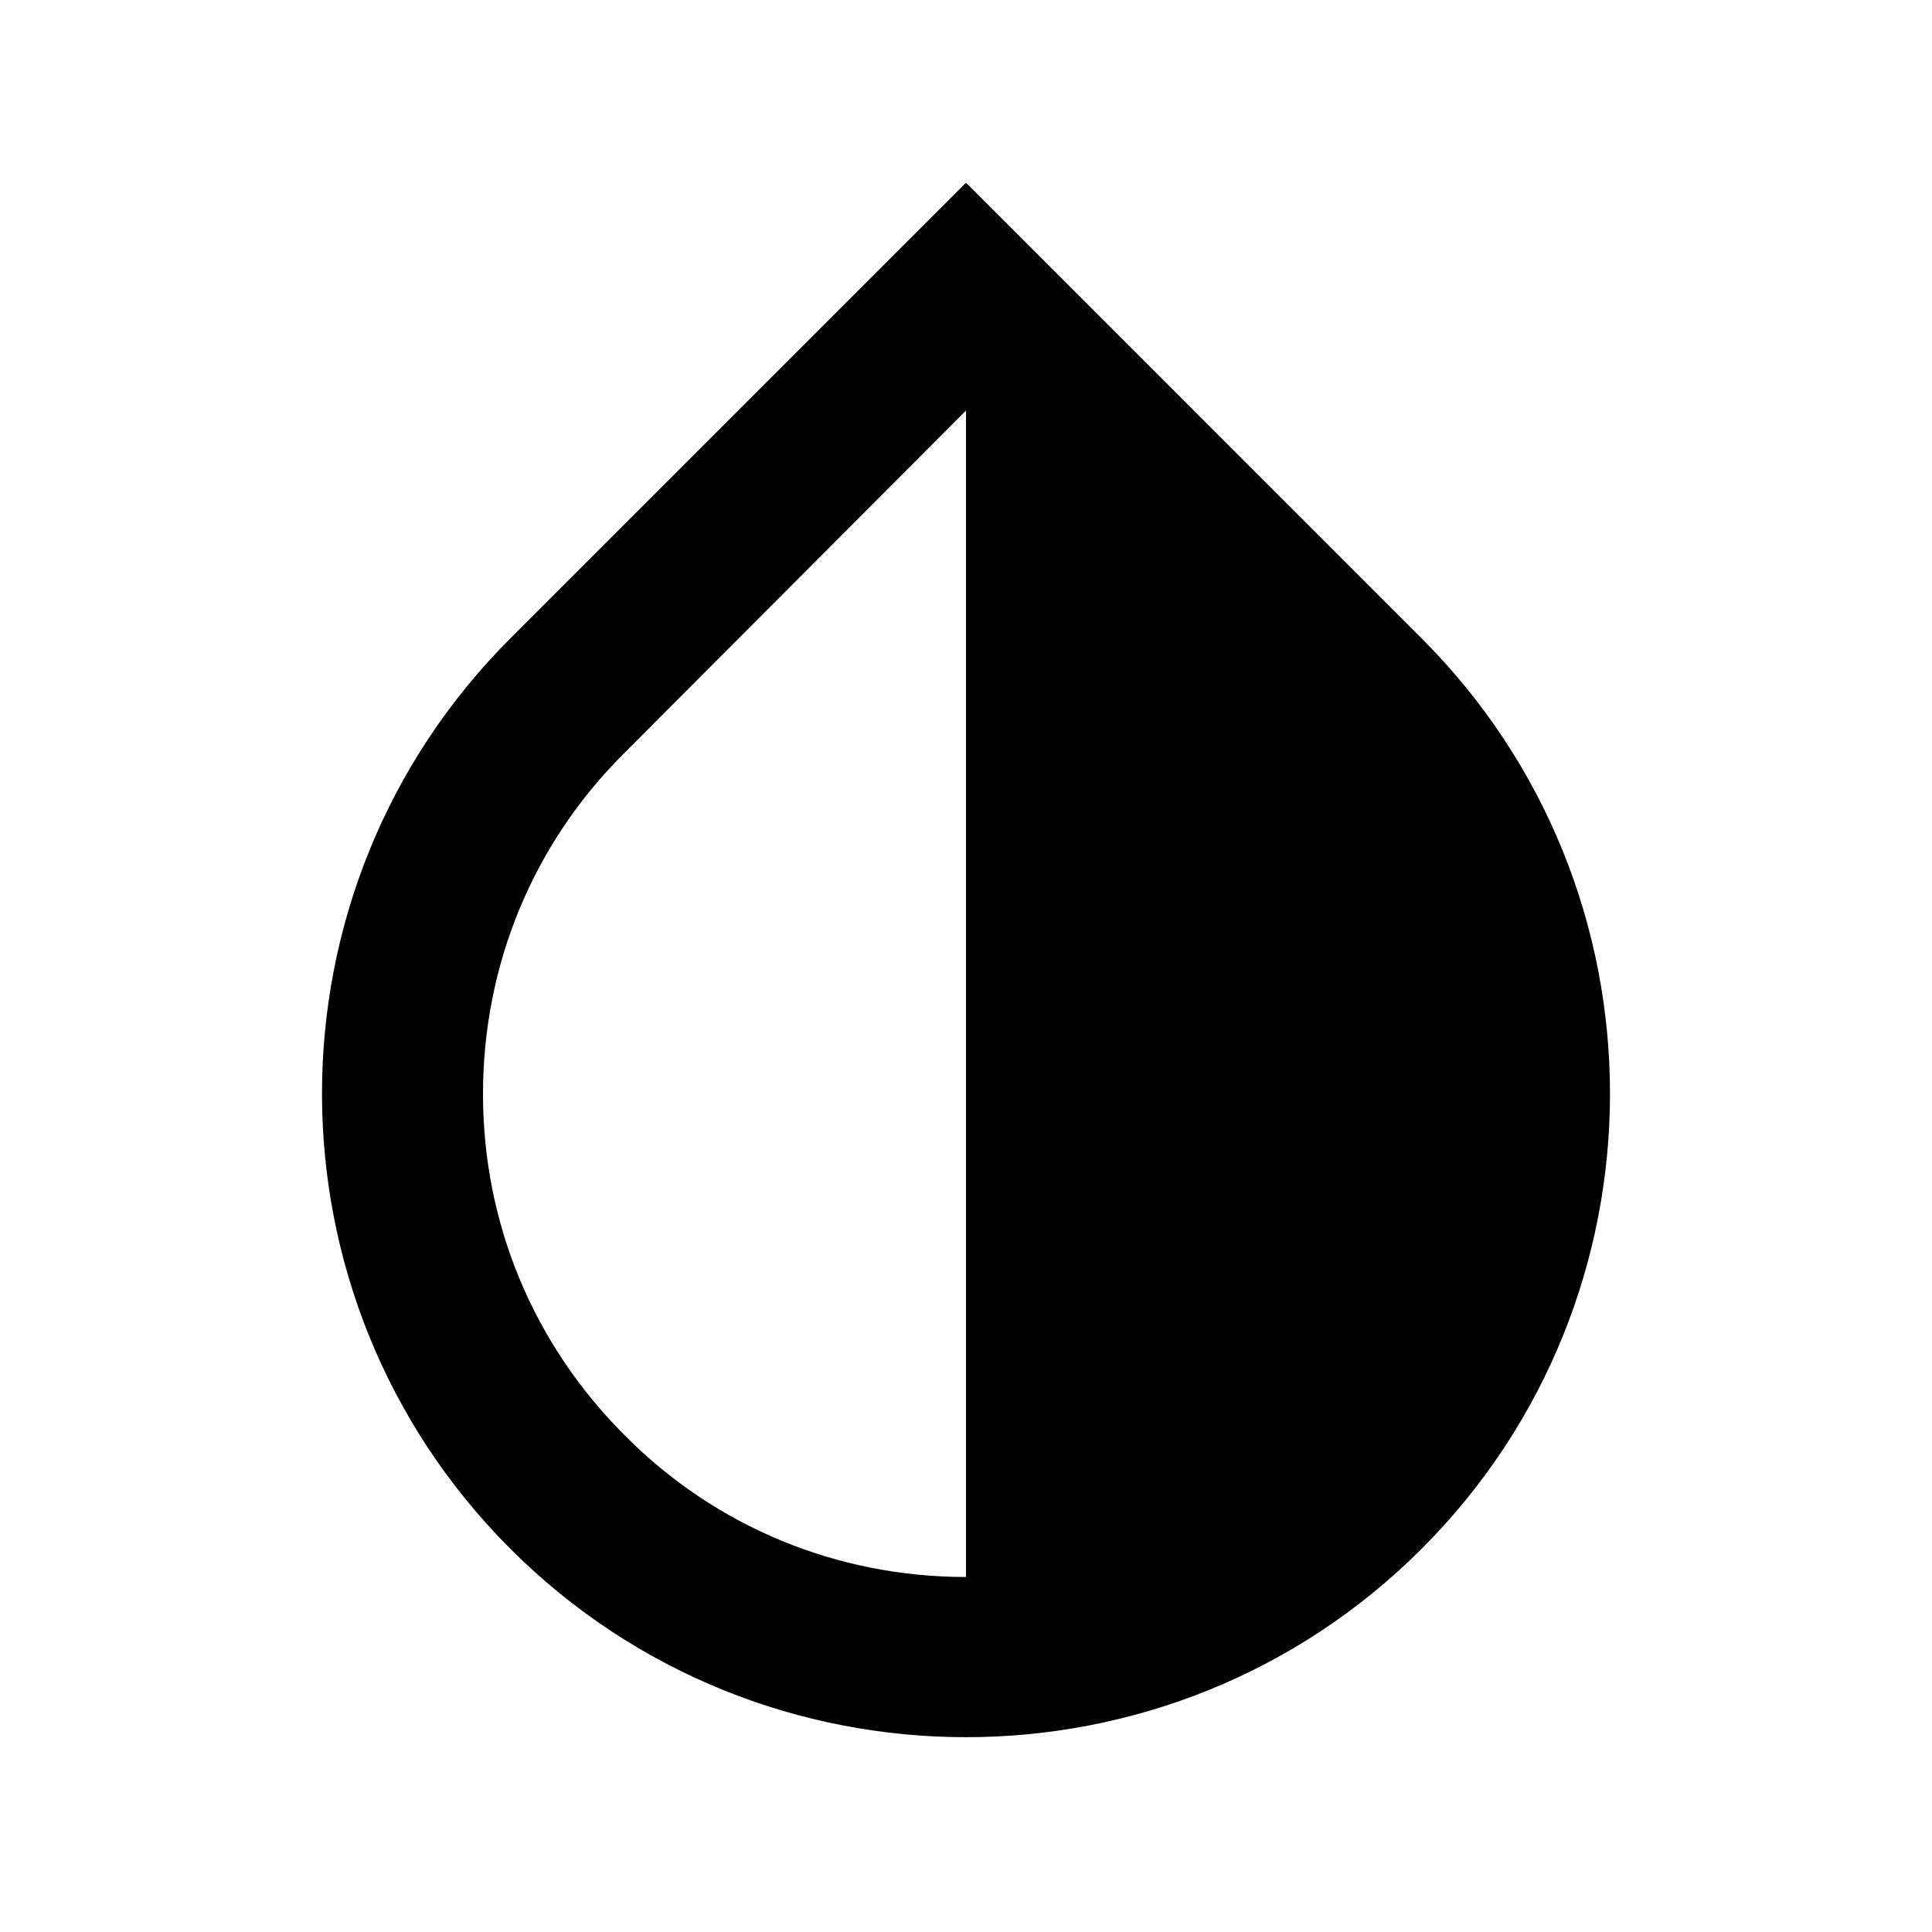
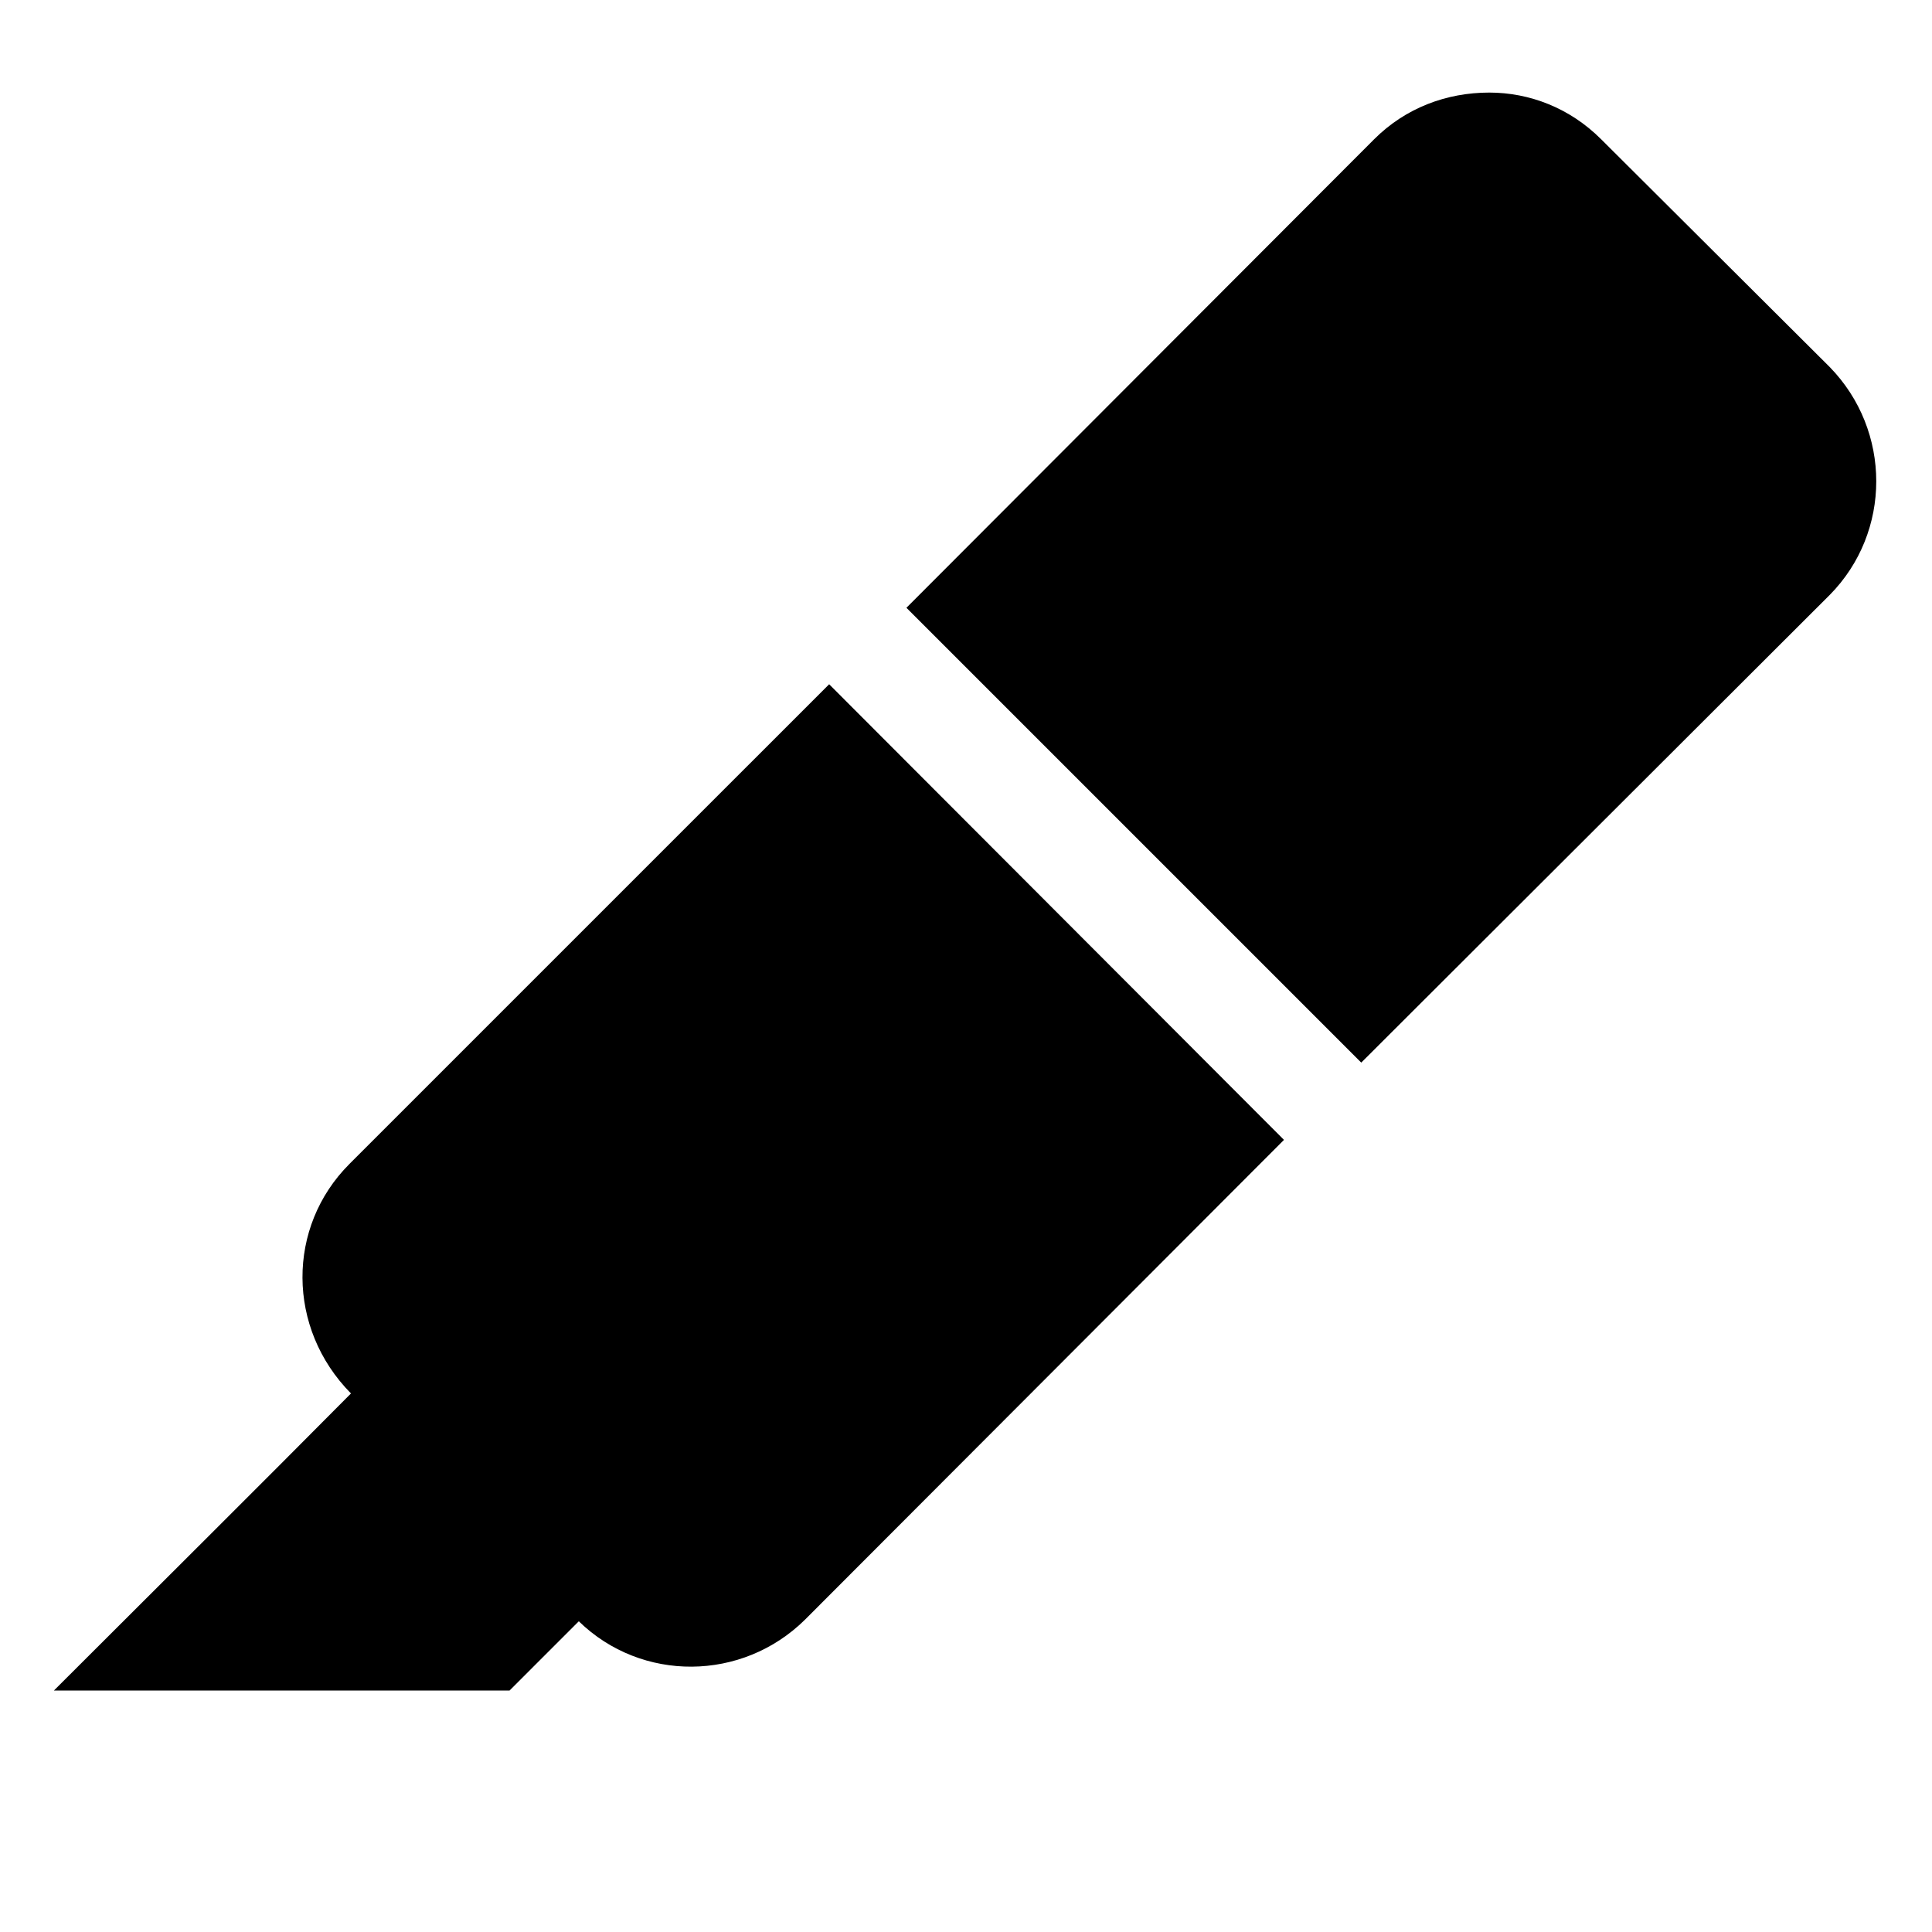
- <svg xmlns="http://www.w3.org/2000/svg" width="24" height="24" viewBox="0 0 24 24">
-   <path d="M24 0H0v24h24z" fill="none" />
-   <path d="M17.66 7.93L12 2.27 6.34 7.93c-3.12 3.12-3.12 8.19 0 11.31C7.9 20.8 9.95 21.58 12 21.58c2.05 0 4.1-.78 5.66-2.34 3.12-3.12 3.12-8.19 0-11.31zM12 19.59c-1.6 0-3.11-.62-4.24-1.76C6.62 16.69 6 15.19 6 13.59s.62-3.11 1.76-4.24L12 5.1v14.49z" />
+ <svg xmlns="http://www.w3.org/2000/svg" version="1.1" width="24" height="24" viewBox="0 0 24 24">
+   <path d="M18.5,1.15C17.97,1.15 17.46,1.34 17.07,1.73L11.26,7.55L16.91,13.2L22.73,7.39C23.5,6.61 23.5,5.35 22.73,4.56L19.89,1.73C19.5,1.34 19,1.15 18.5,1.15M10.3,8.5L4.34,14.46C3.56,15.24 3.56,16.5 4.36,17.31C3.14,18.54 1.9,19.77 0.67,21H6.33L7.19,20.14C7.97,20.9 9.22,20.89 10,20.12L15.95,14.16" />
</svg>
